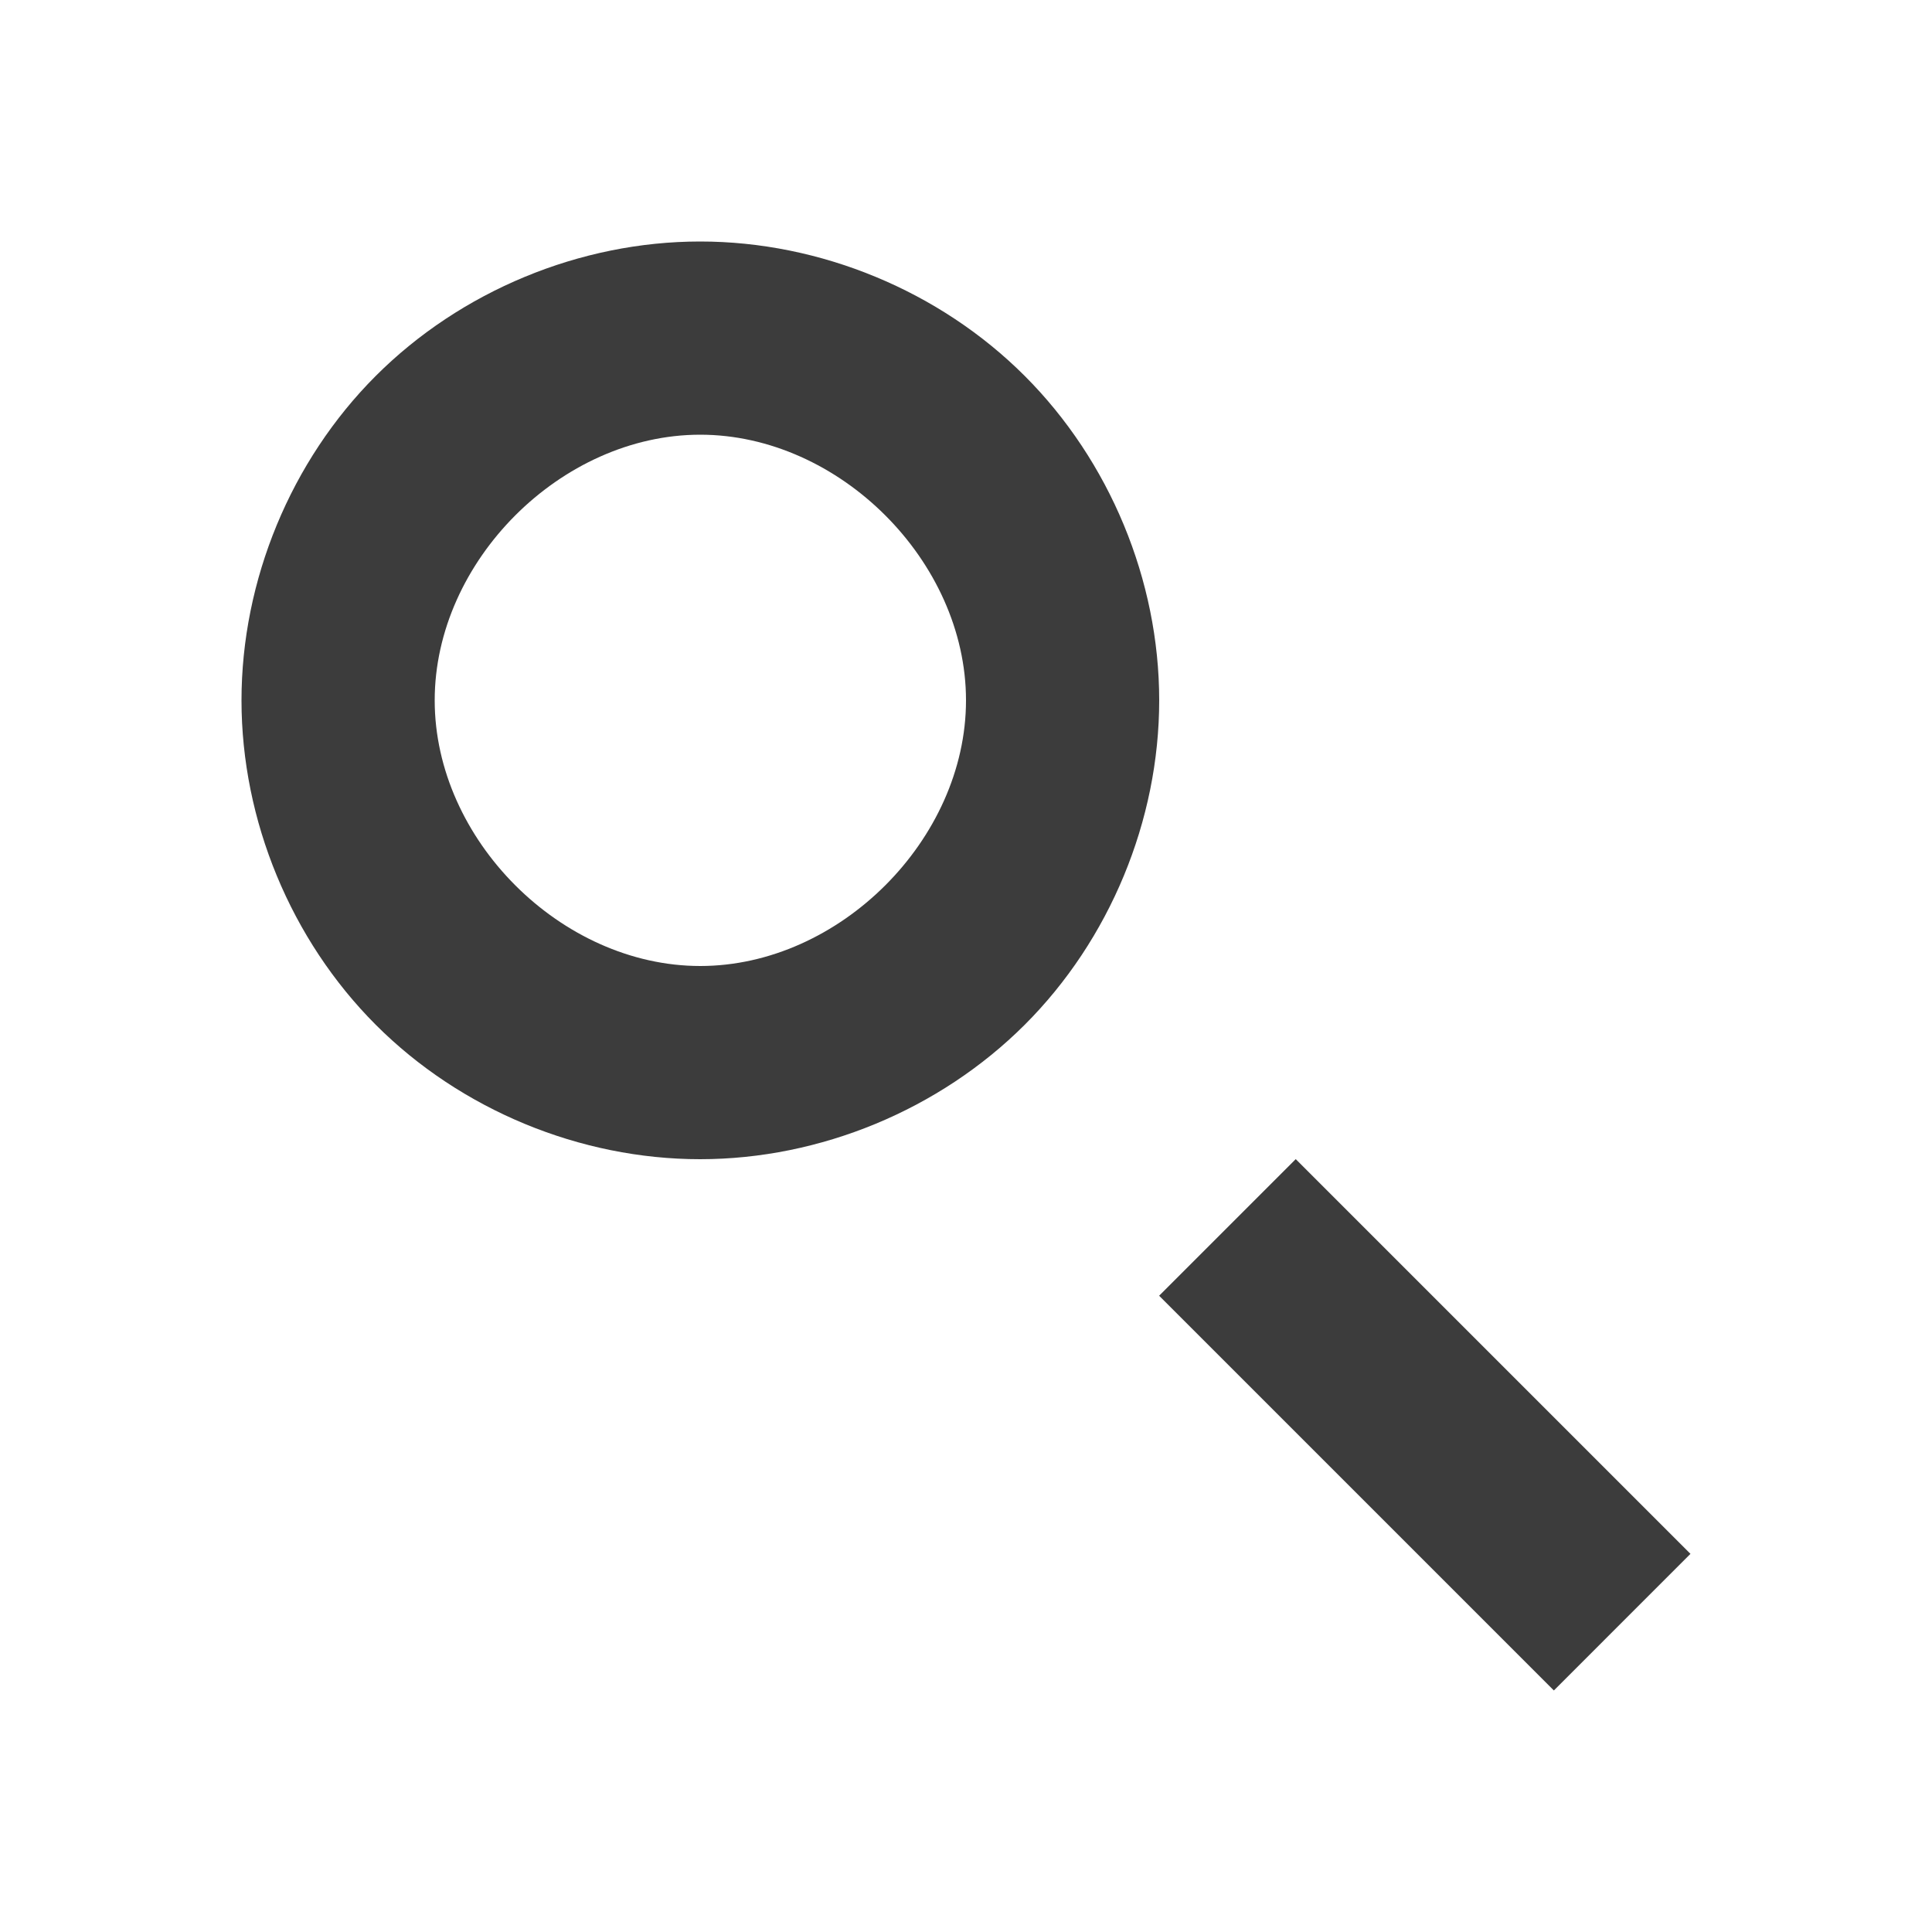
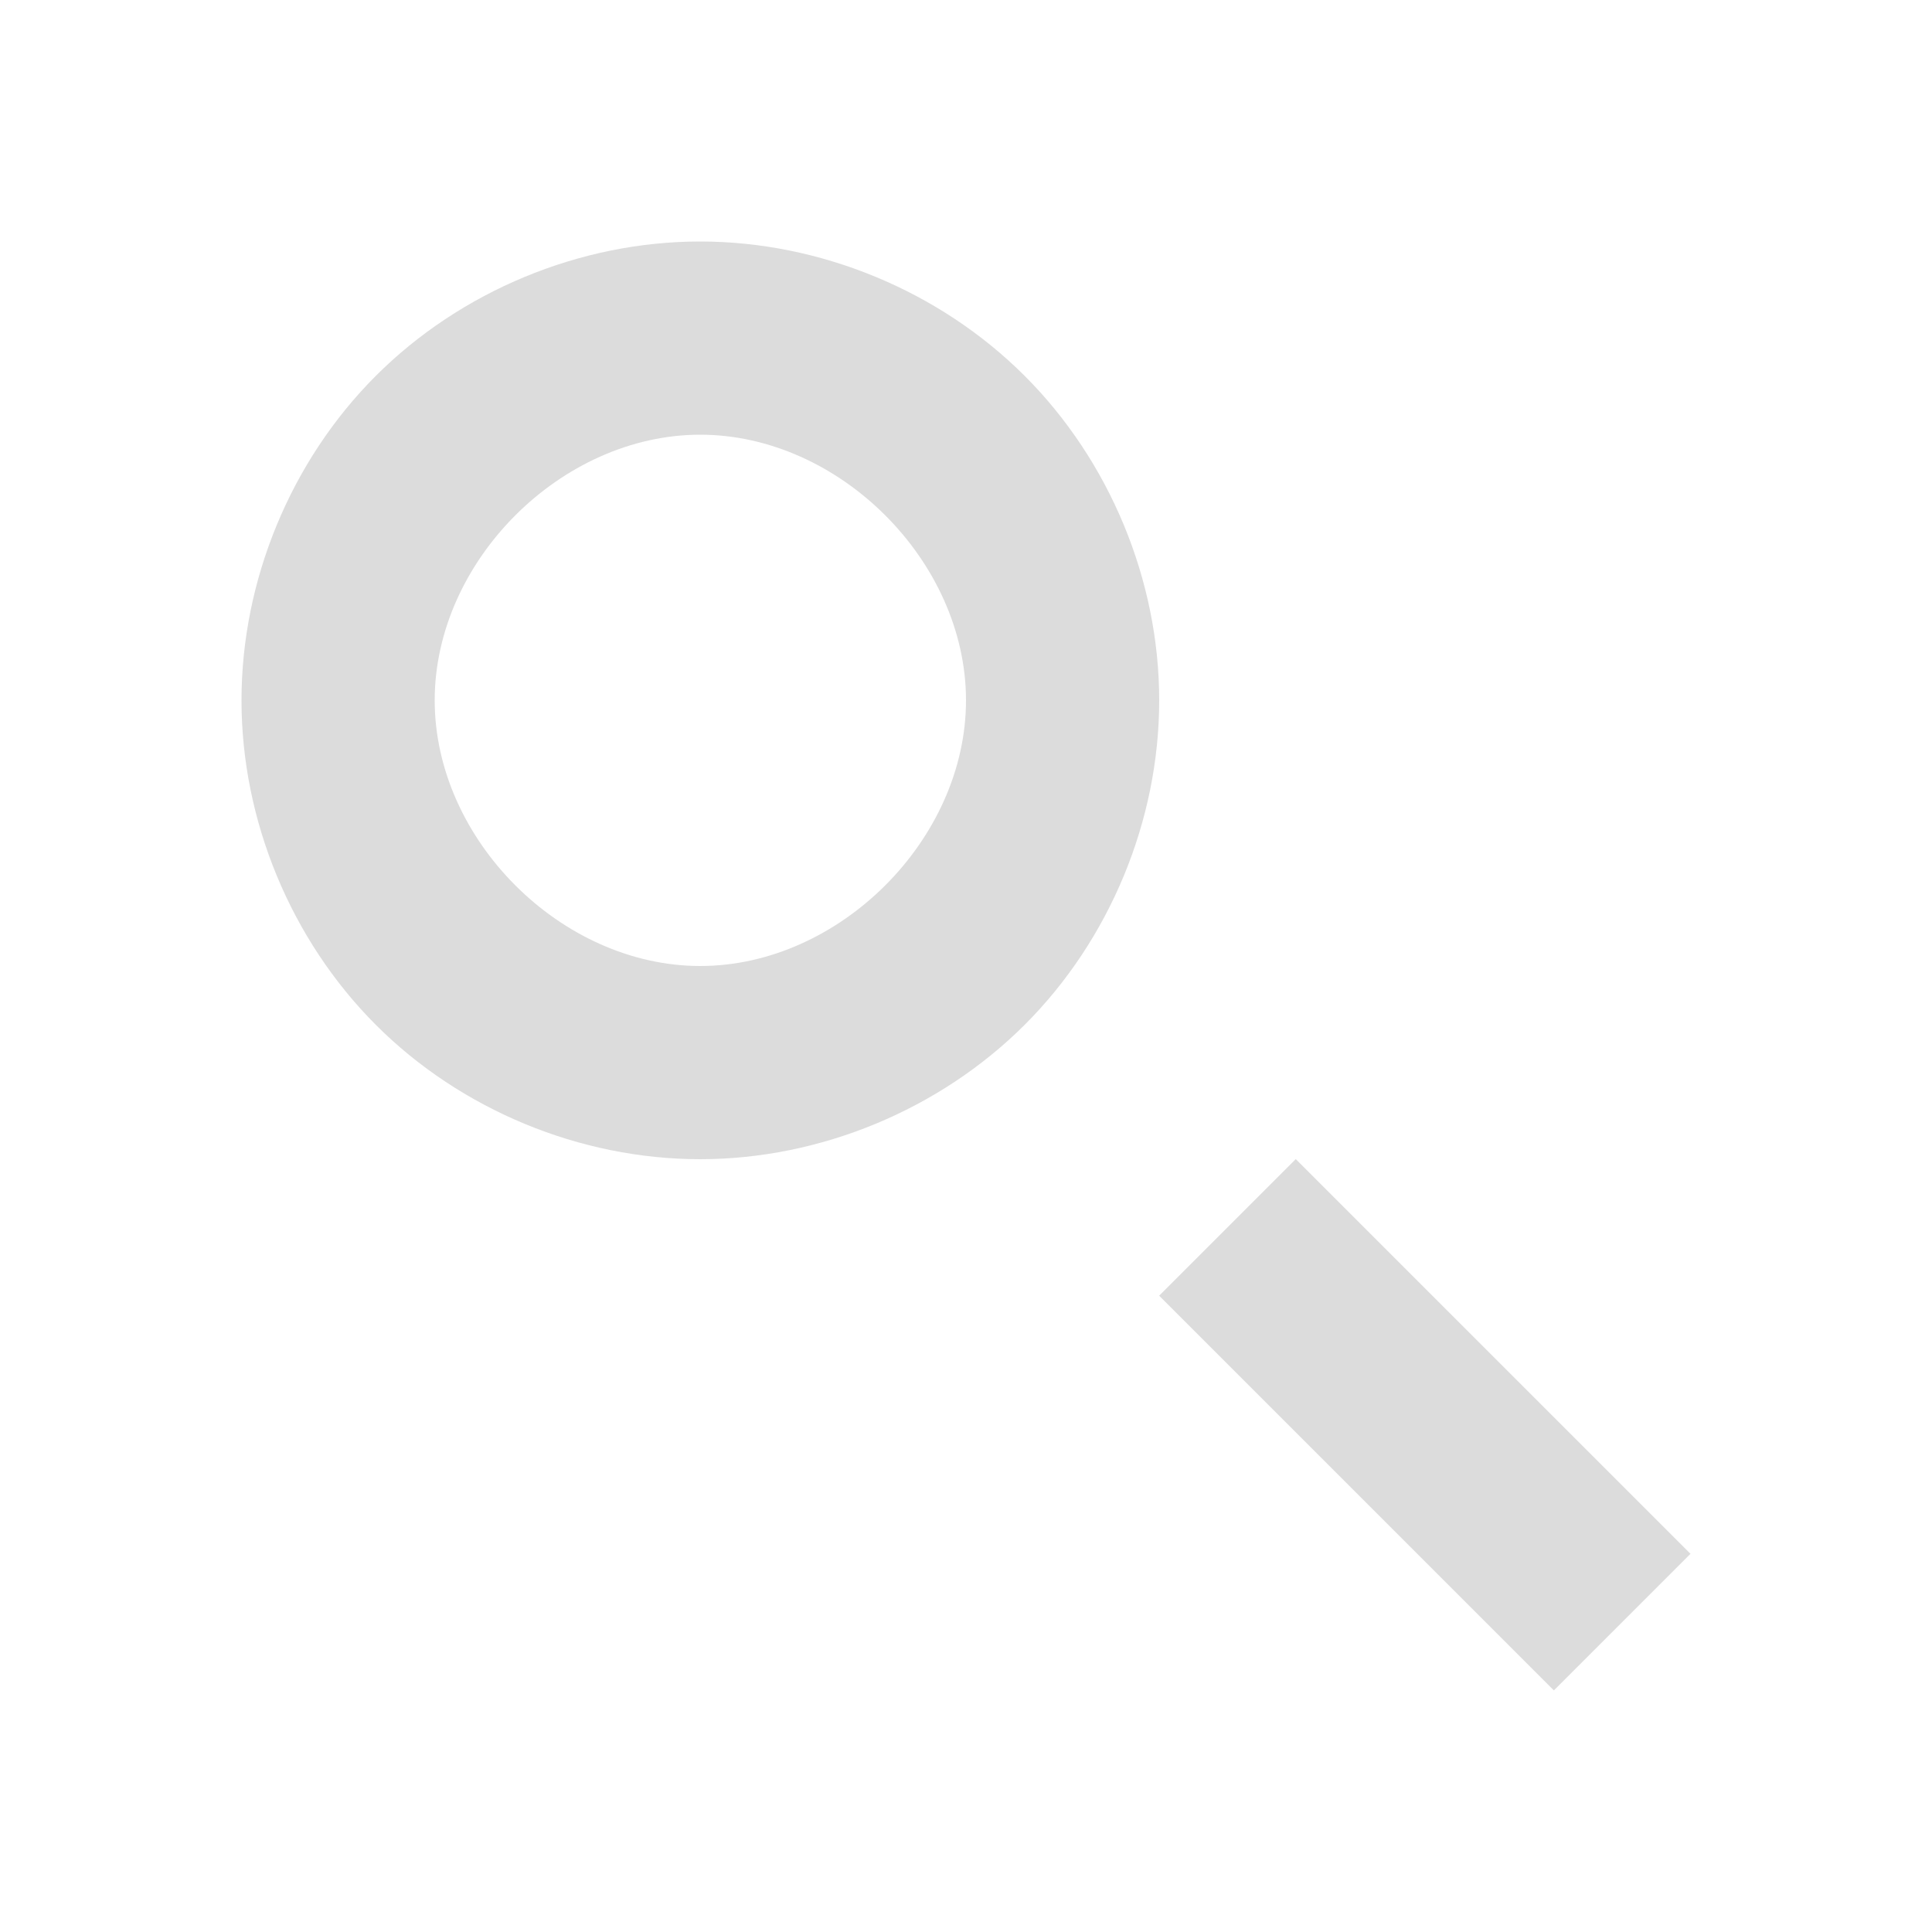
<svg xmlns="http://www.w3.org/2000/svg" version="1.1" id="svg2" x="0px" y="0px" width="16px" height="16px" viewBox="0 0 16 16" enable-background="new 0 0 16 16" xml:space="preserve">
  <g id="layer1">
-     <path id="path3296" fill="#3C3C3C" d="M5.798,2C4.804,2,3.815,2.41,3.112,3.113S2,4.805,2,5.8   s0.409,1.983,1.112,2.687S4.804,9.6,5.798,9.6c0.995,0,1.984-0.41,2.688-1.113S9.6,6.795,9.6,5.8S9.19,3.817,8.486,3.113   S6.793,2,5.798,2z M5.799,3.6C6.951,3.6,8,4.648,8,5.8S6.951,8,5.799,8S3.6,6.952,3.6,5.8S4.647,3.6,5.799,3.6L5.799,3.6z" />
-     <rect id="rect3302" x="11" y="9.489" transform="matrix(-0.7071 0.7071 -0.7071 -0.7071 28.4875 11.7999)" fill="#3C3C3C" width="1.6" height="4.623" />
+     <path id="path3296" fill="#DCDCDC" d="M5.798,2C4.804,2,3.815,2.41,3.112,3.113S2,4.805,2,5.8   s0.409,1.983,1.112,2.687S4.804,9.6,5.798,9.6c0.995,0,1.984-0.41,2.688-1.113S9.6,6.795,9.6,5.8S9.19,3.817,8.486,3.113   S6.793,2,5.798,2z M5.799,3.6C6.951,3.6,8,4.648,8,5.8S6.951,8,5.799,8S3.6,6.952,3.6,5.8S4.647,3.6,5.799,3.6L5.799,3.6z" />
+     <rect id="rect3302" x="11" y="9.488" transform="matrix(0.7071 -0.7071 0.7071 0.7071 -4.8875 11.7996)" fill="#DCDCDC" width="1.6" height="4.623" />
  </g>
</svg>
